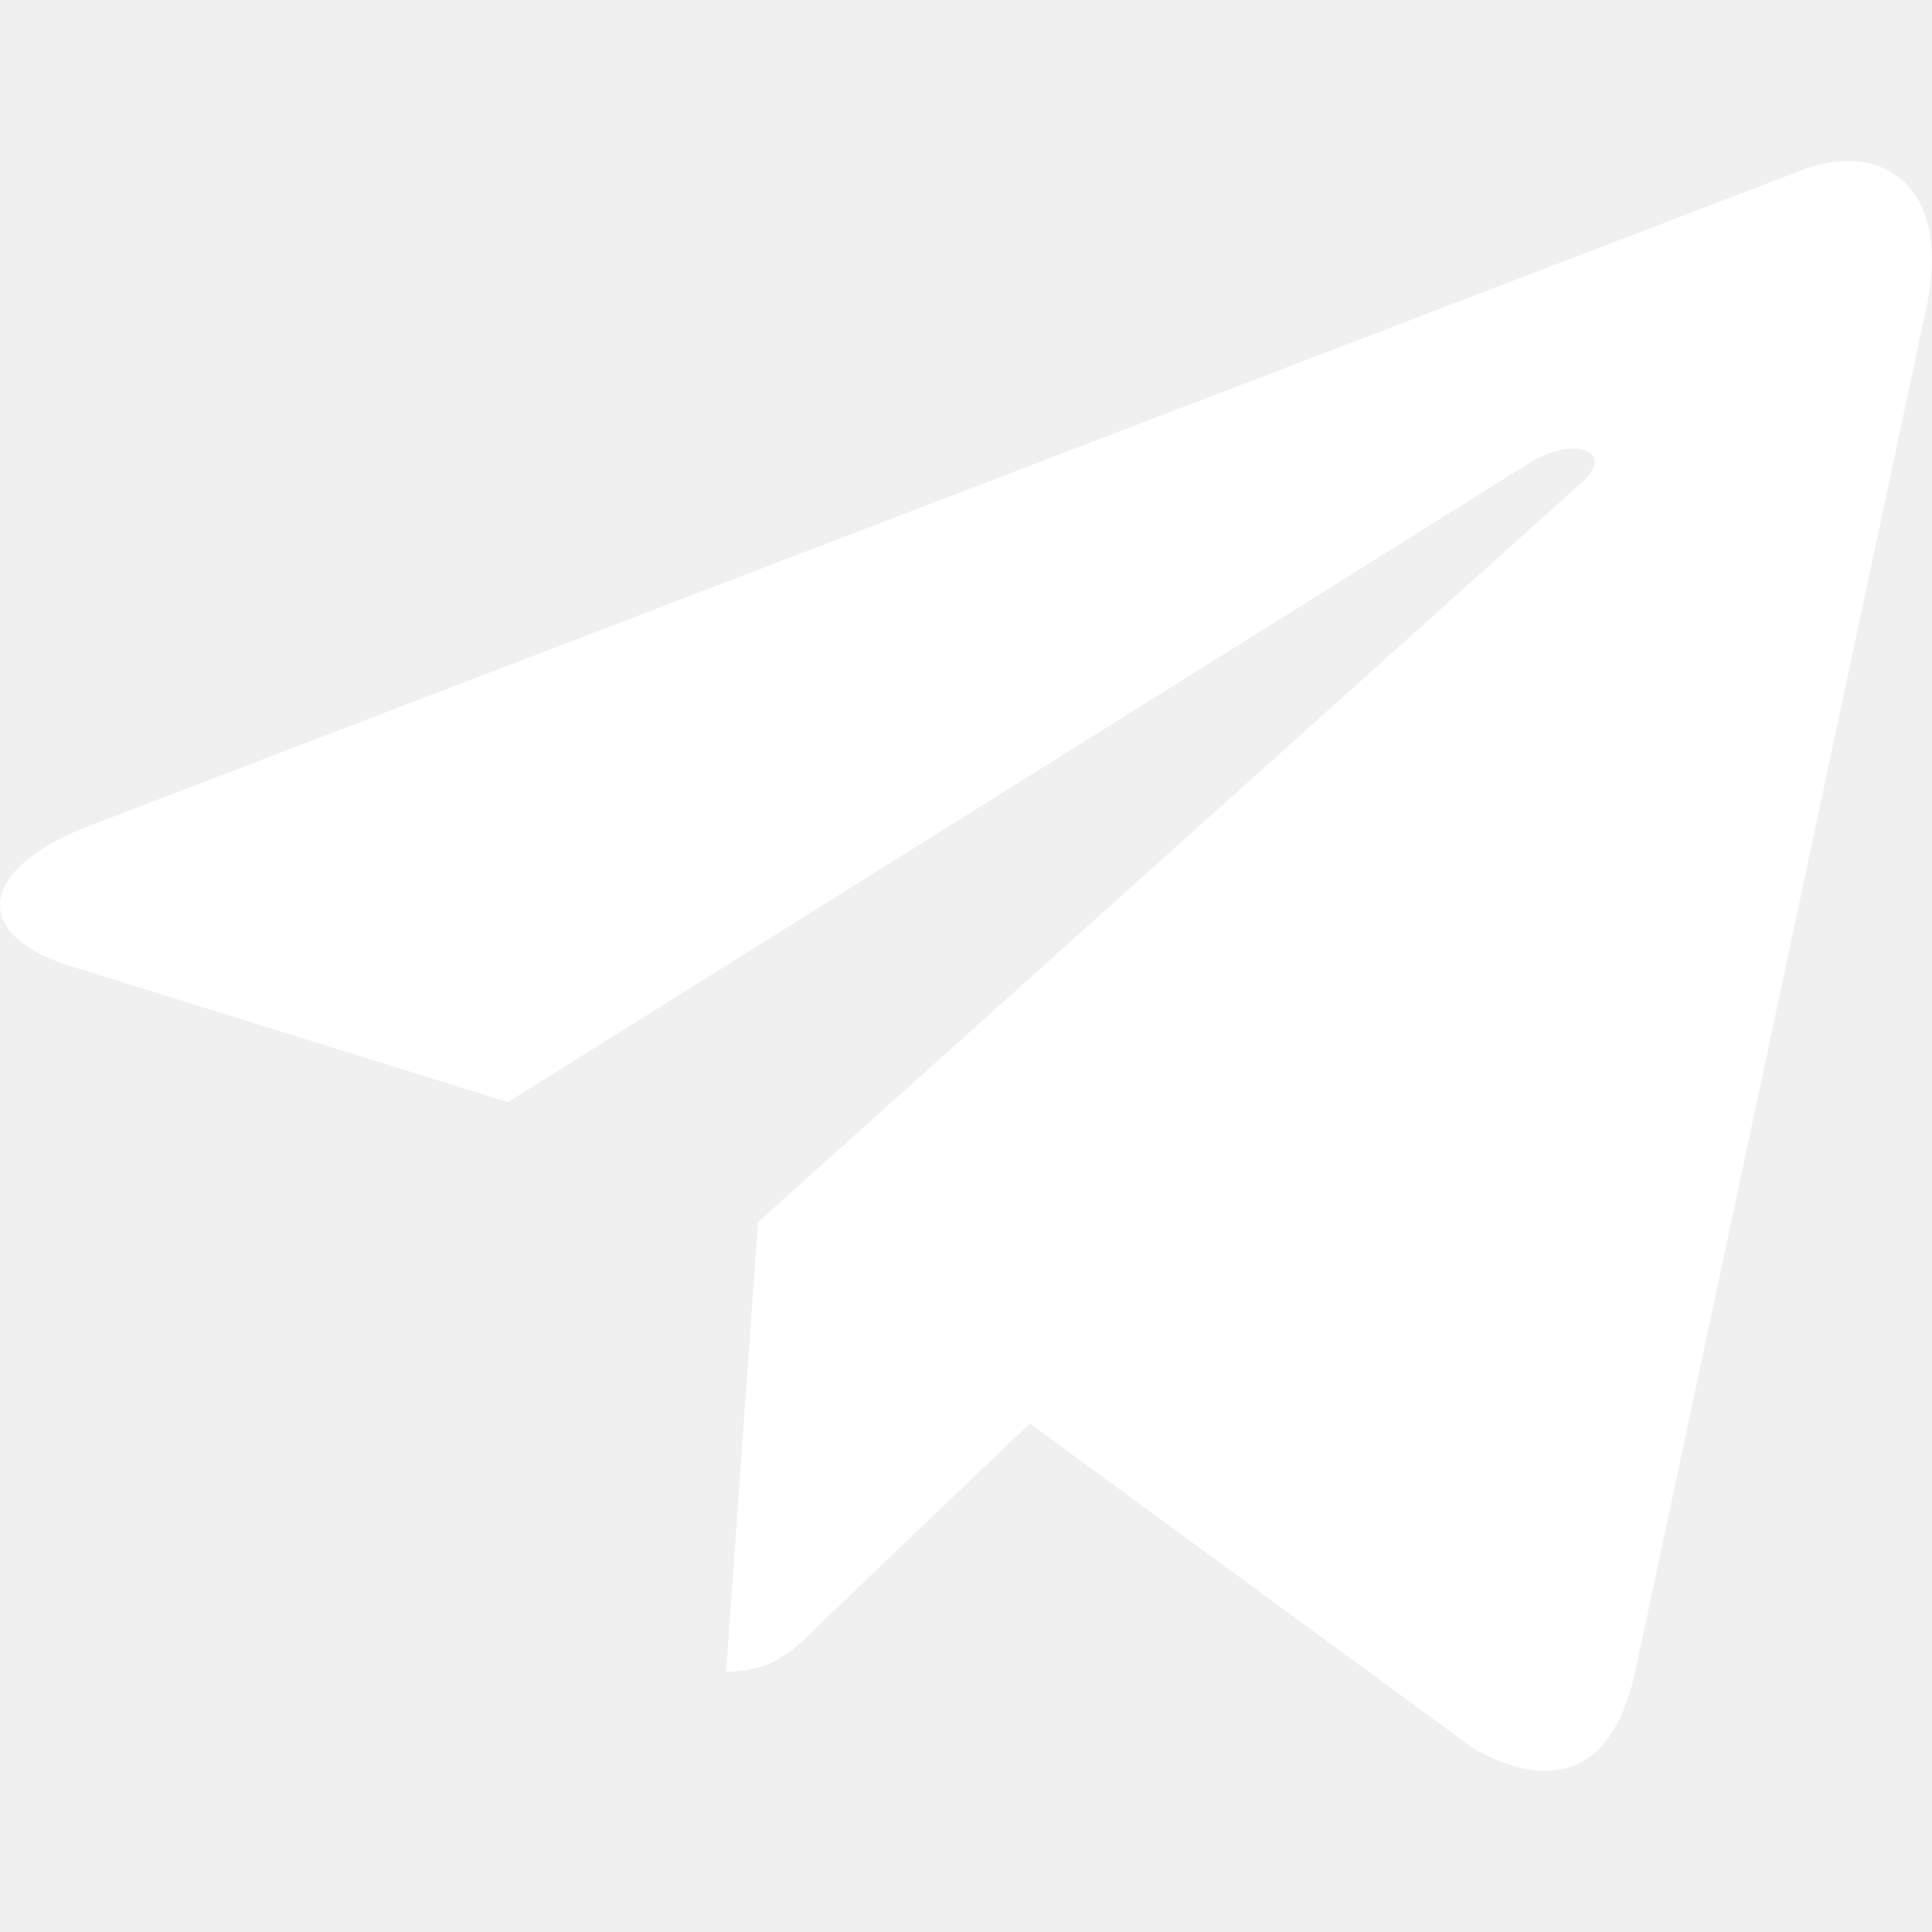
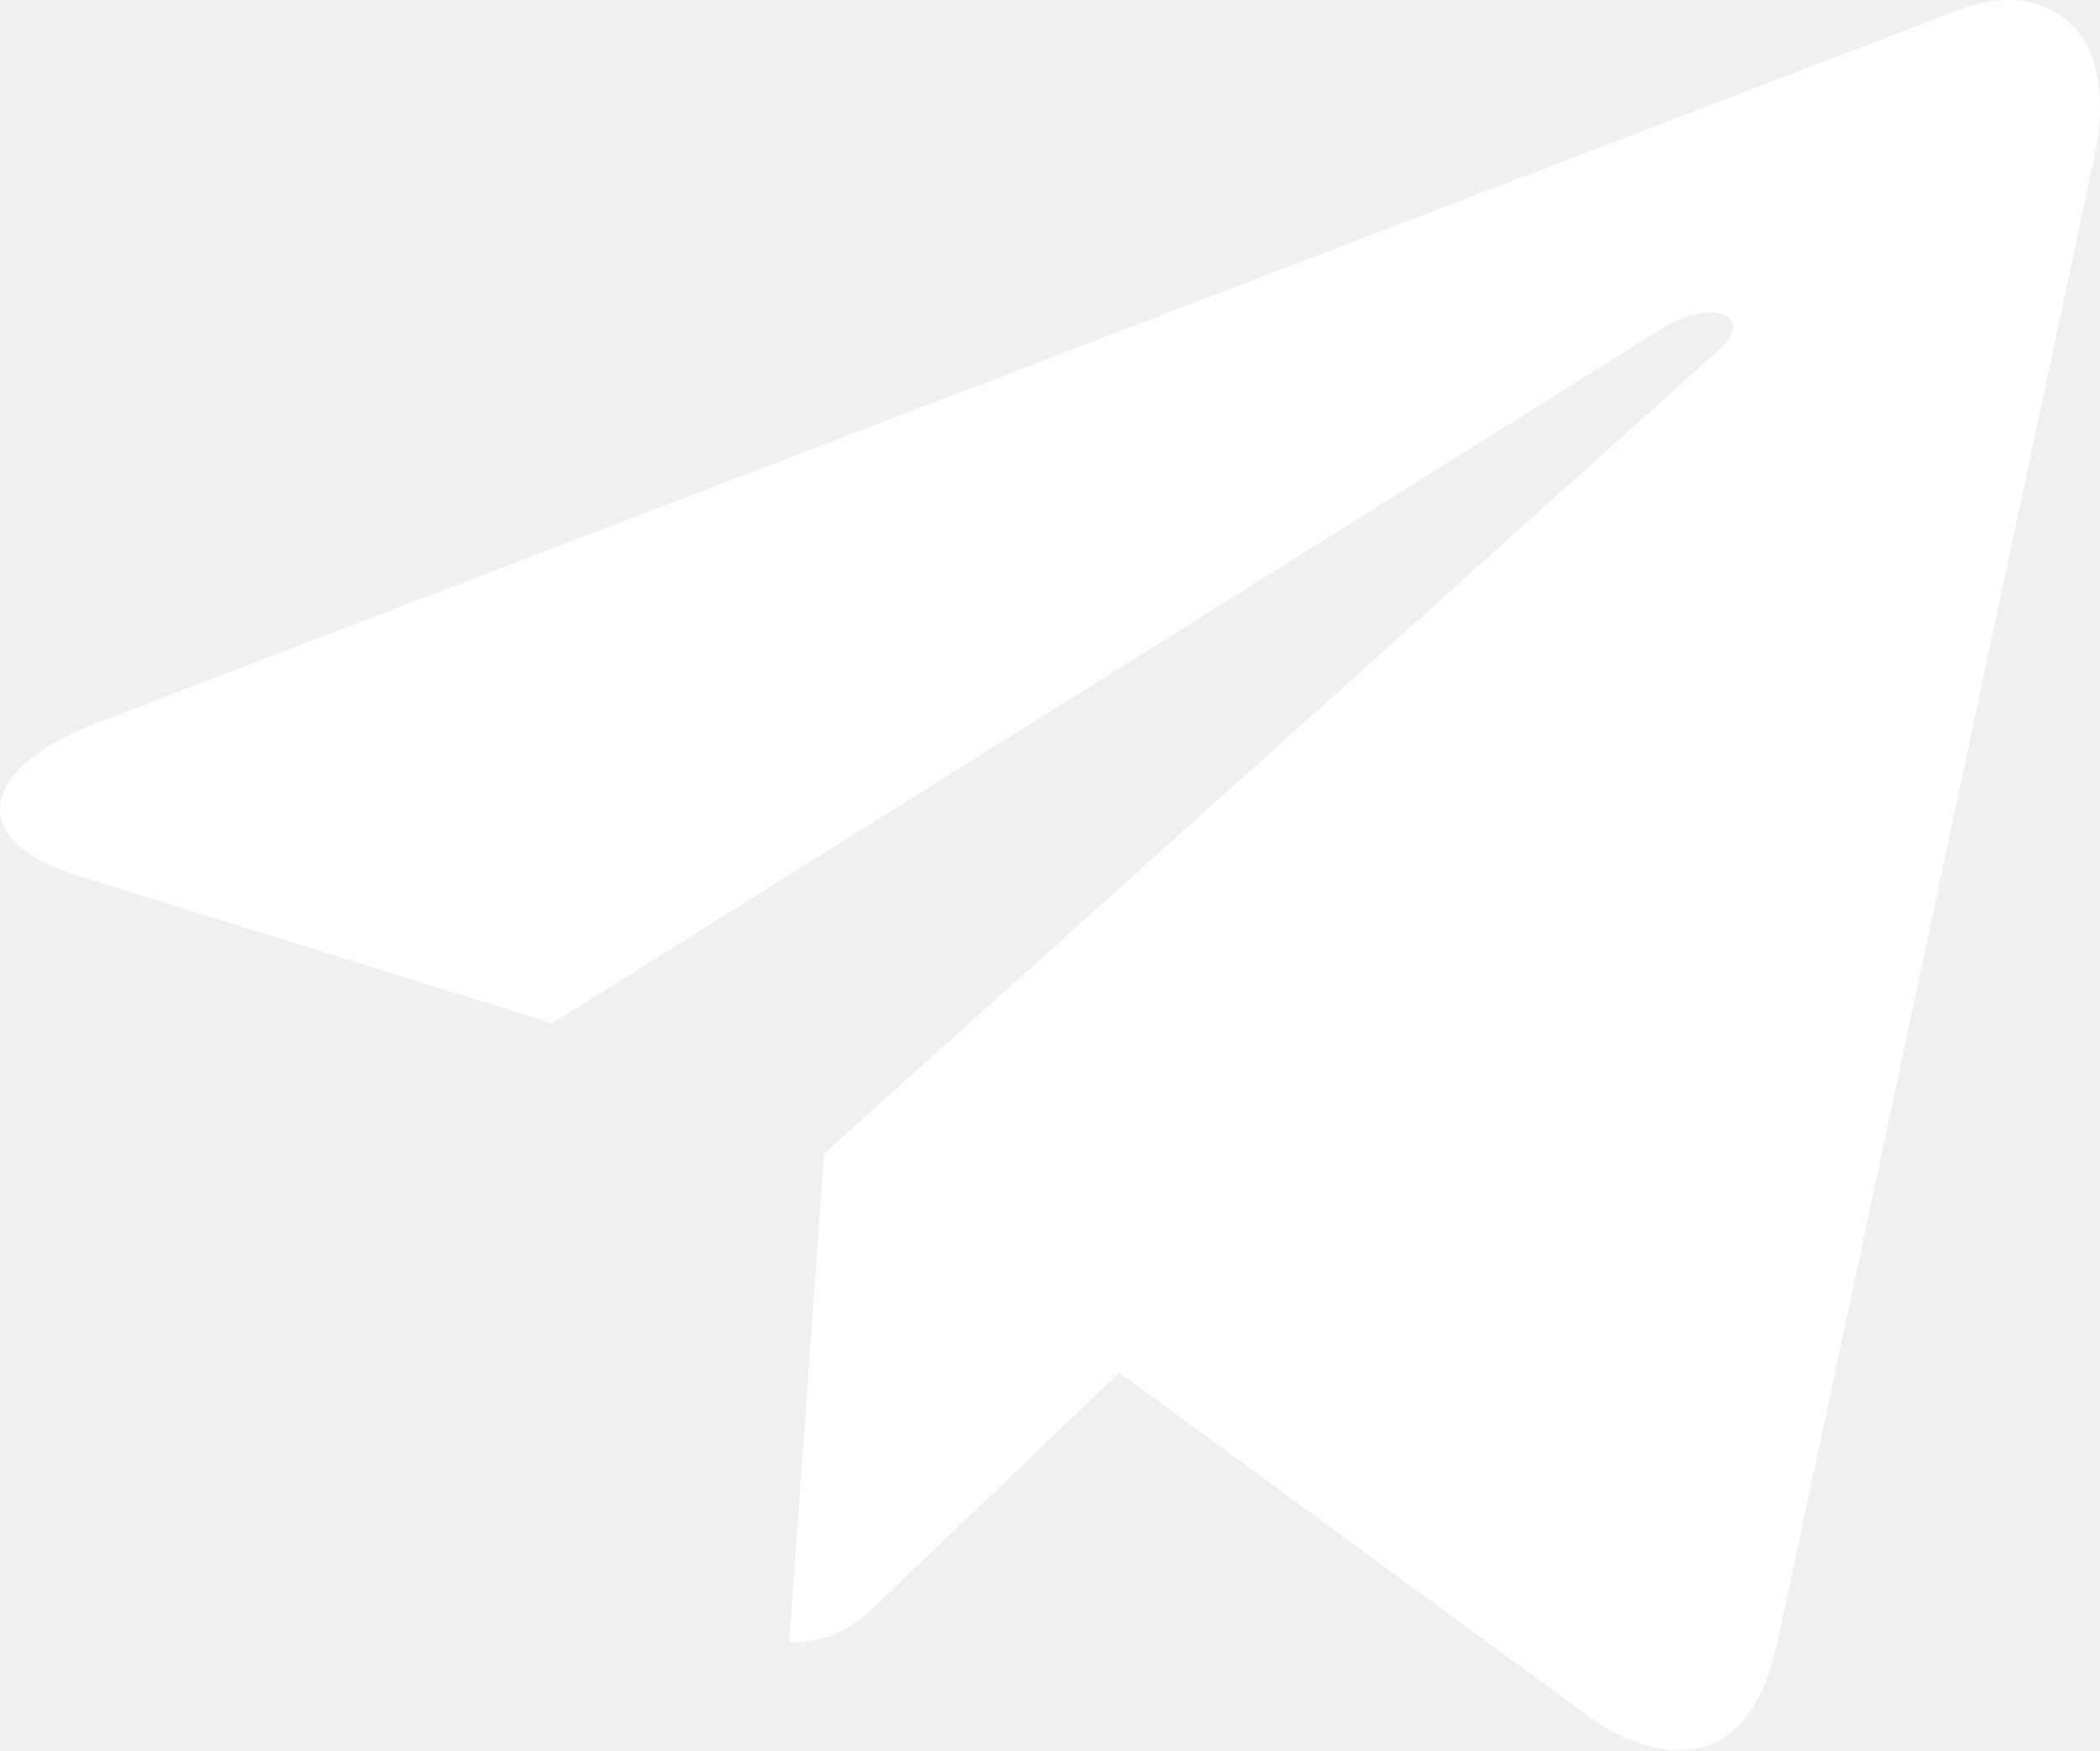
- <svg xmlns="http://www.w3.org/2000/svg" width="24" height="24" viewBox="0 0 24 24" fill="none">
-   <g clip-path="url(#clip0_1_157)">
-     <path d="M9.417 15.181L9.02 20.765C9.588 20.765 9.834 20.521 10.129 20.228L12.792 17.683L18.31 21.724C19.322 22.288 20.035 21.991 20.308 20.793L23.93 3.821L23.931 3.82C24.252 2.324 23.39 1.739 22.404 2.106L1.114 10.257C-0.339 10.821 -0.317 11.631 0.867 11.998L6.31 13.691L18.953 5.78C19.548 5.386 20.089 5.604 19.644 5.998L9.417 15.181Z" fill="white" />
-   </g>
-   <defs>
-     <clipPath id="clip0_1_157">
-       <rect width="24" height="24" fill="white" />
-     </clipPath>
-   </defs>
+ <svg xmlns="http://www.w3.org/2000/svg" width="24" height="20" viewBox="0 0 24 20" fill="none">
+   <path d="M9.417 13.181L9.02 18.765C9.588 18.765 9.834 18.521 10.129 18.228L12.792 15.683L18.31 19.724C19.322 20.288 20.035 19.991 20.308 18.793L23.93 1.821L23.931 1.82C24.252 0.324 23.39 -0.261 22.404 0.106L1.114 8.257C-0.339 8.821 -0.317 9.631 0.867 9.998L6.31 11.691L18.953 3.78C19.548 3.386 20.089 3.604 19.644 3.998L9.417 13.181Z" fill="white" />
</svg>
